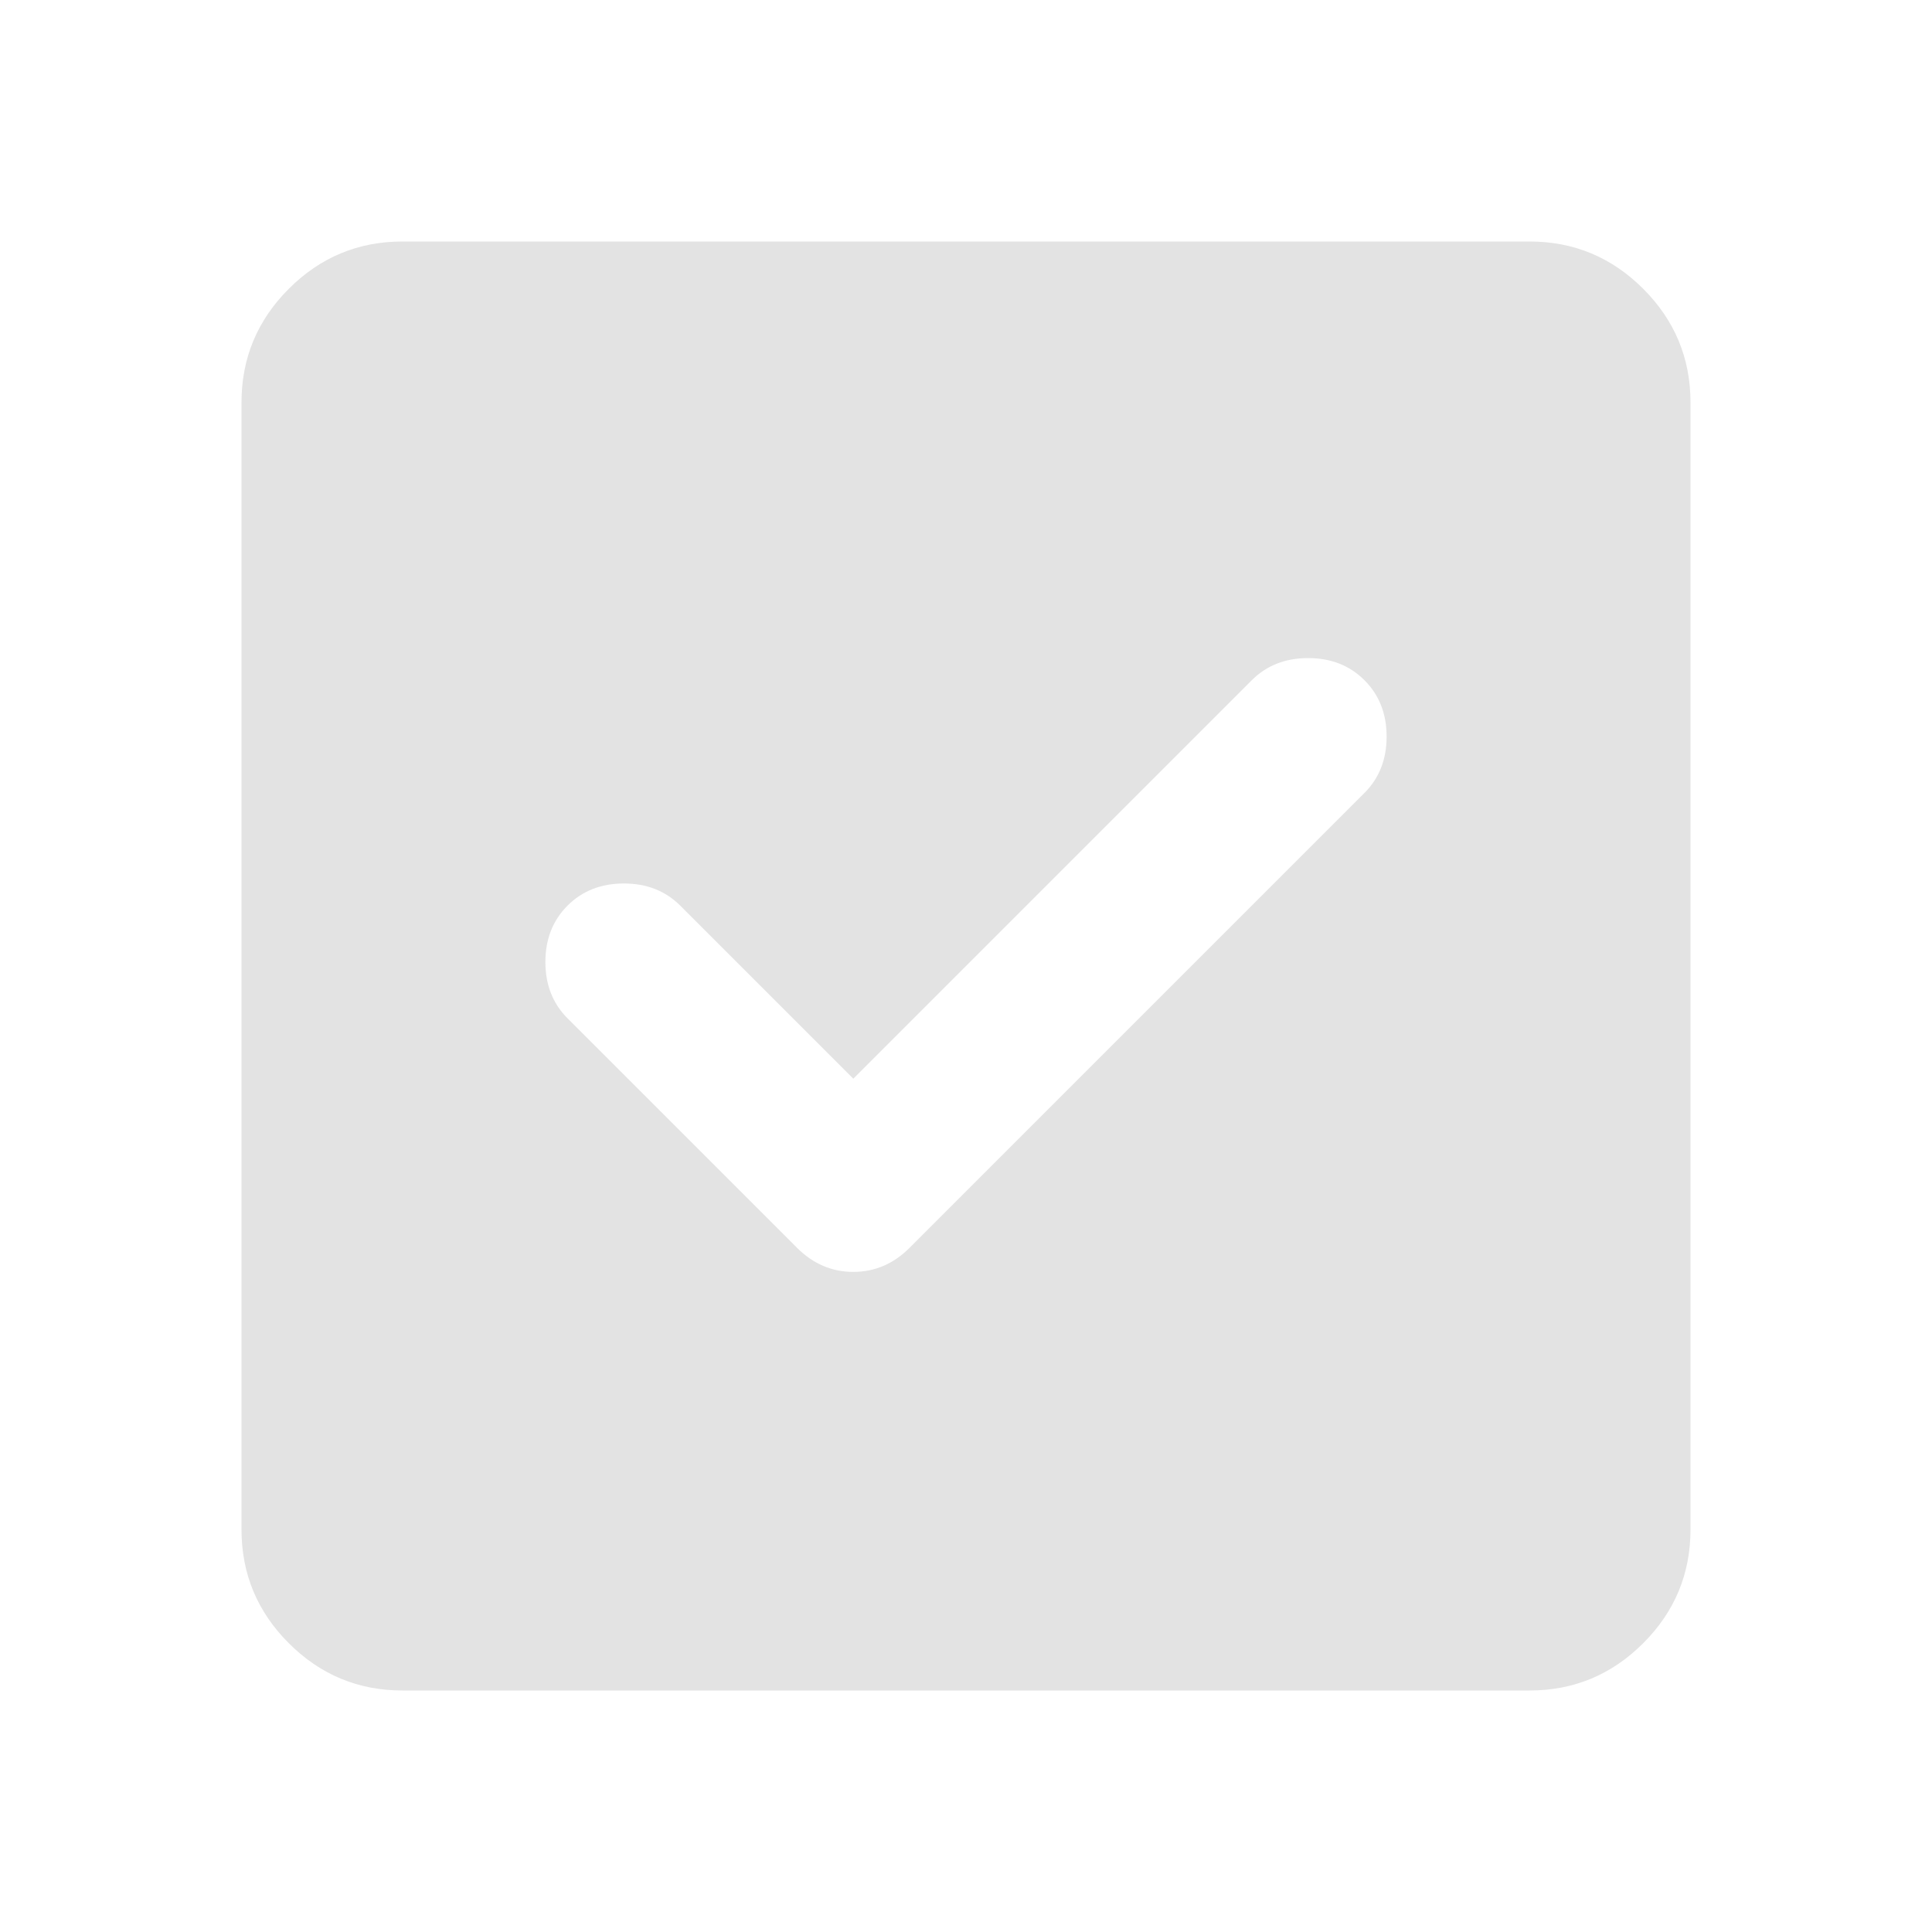
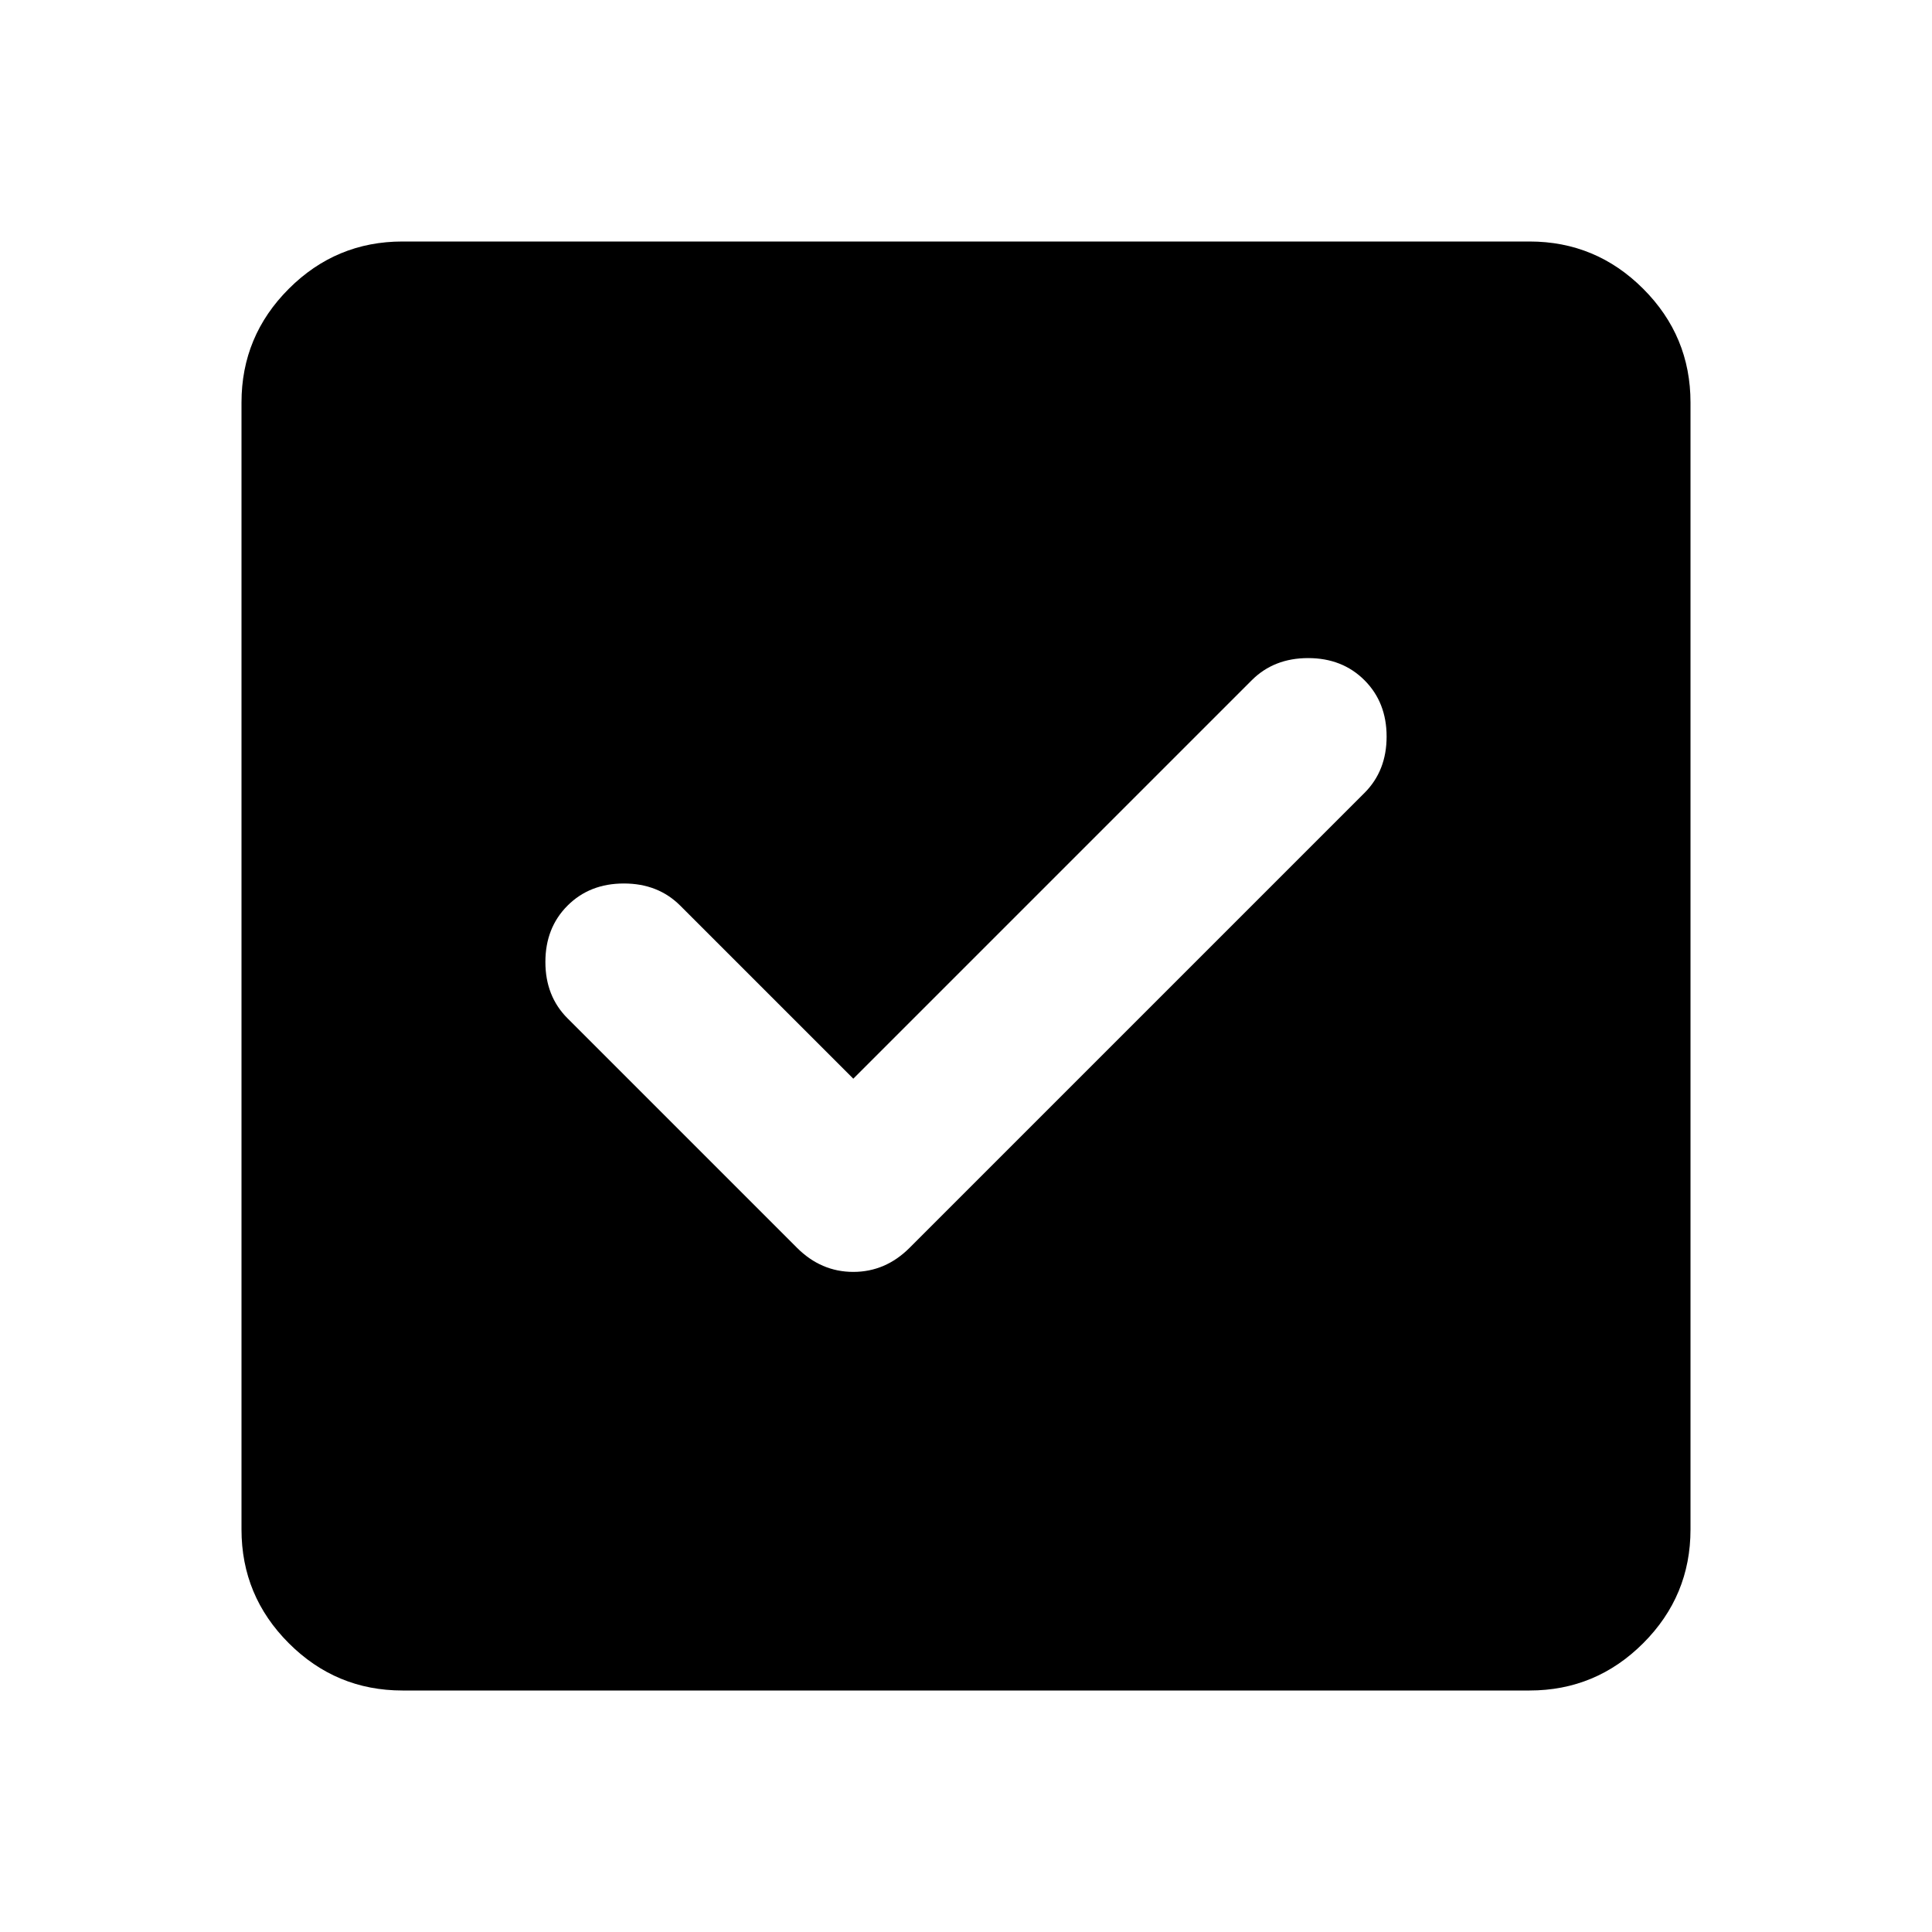
- <svg xmlns="http://www.w3.org/2000/svg" height="24px" viewBox="0 -960 960 960" width="24px" fill="#e3e3e3">
+ <svg xmlns="http://www.w3.org/2000/svg" height="24px" viewBox="0 -960 960 960" width="24px" fill="currentColor">
  <path d="m424-424-86-86q-11-11-28-11t-28 11q-11 11-11 28t11 28l114 114q12 12 28 12t28-12l226-226q11-11 11-28t-11-28q-11-11-28-11t-28 11L424-424ZM200-120q-33 0-56.5-23.5T120-200v-560q0-33 23.5-56.5T200-840h560q33 0 56.5 23.5T840-760v560q0 33-23.5 56.5T760-120H200Z" />
</svg>
